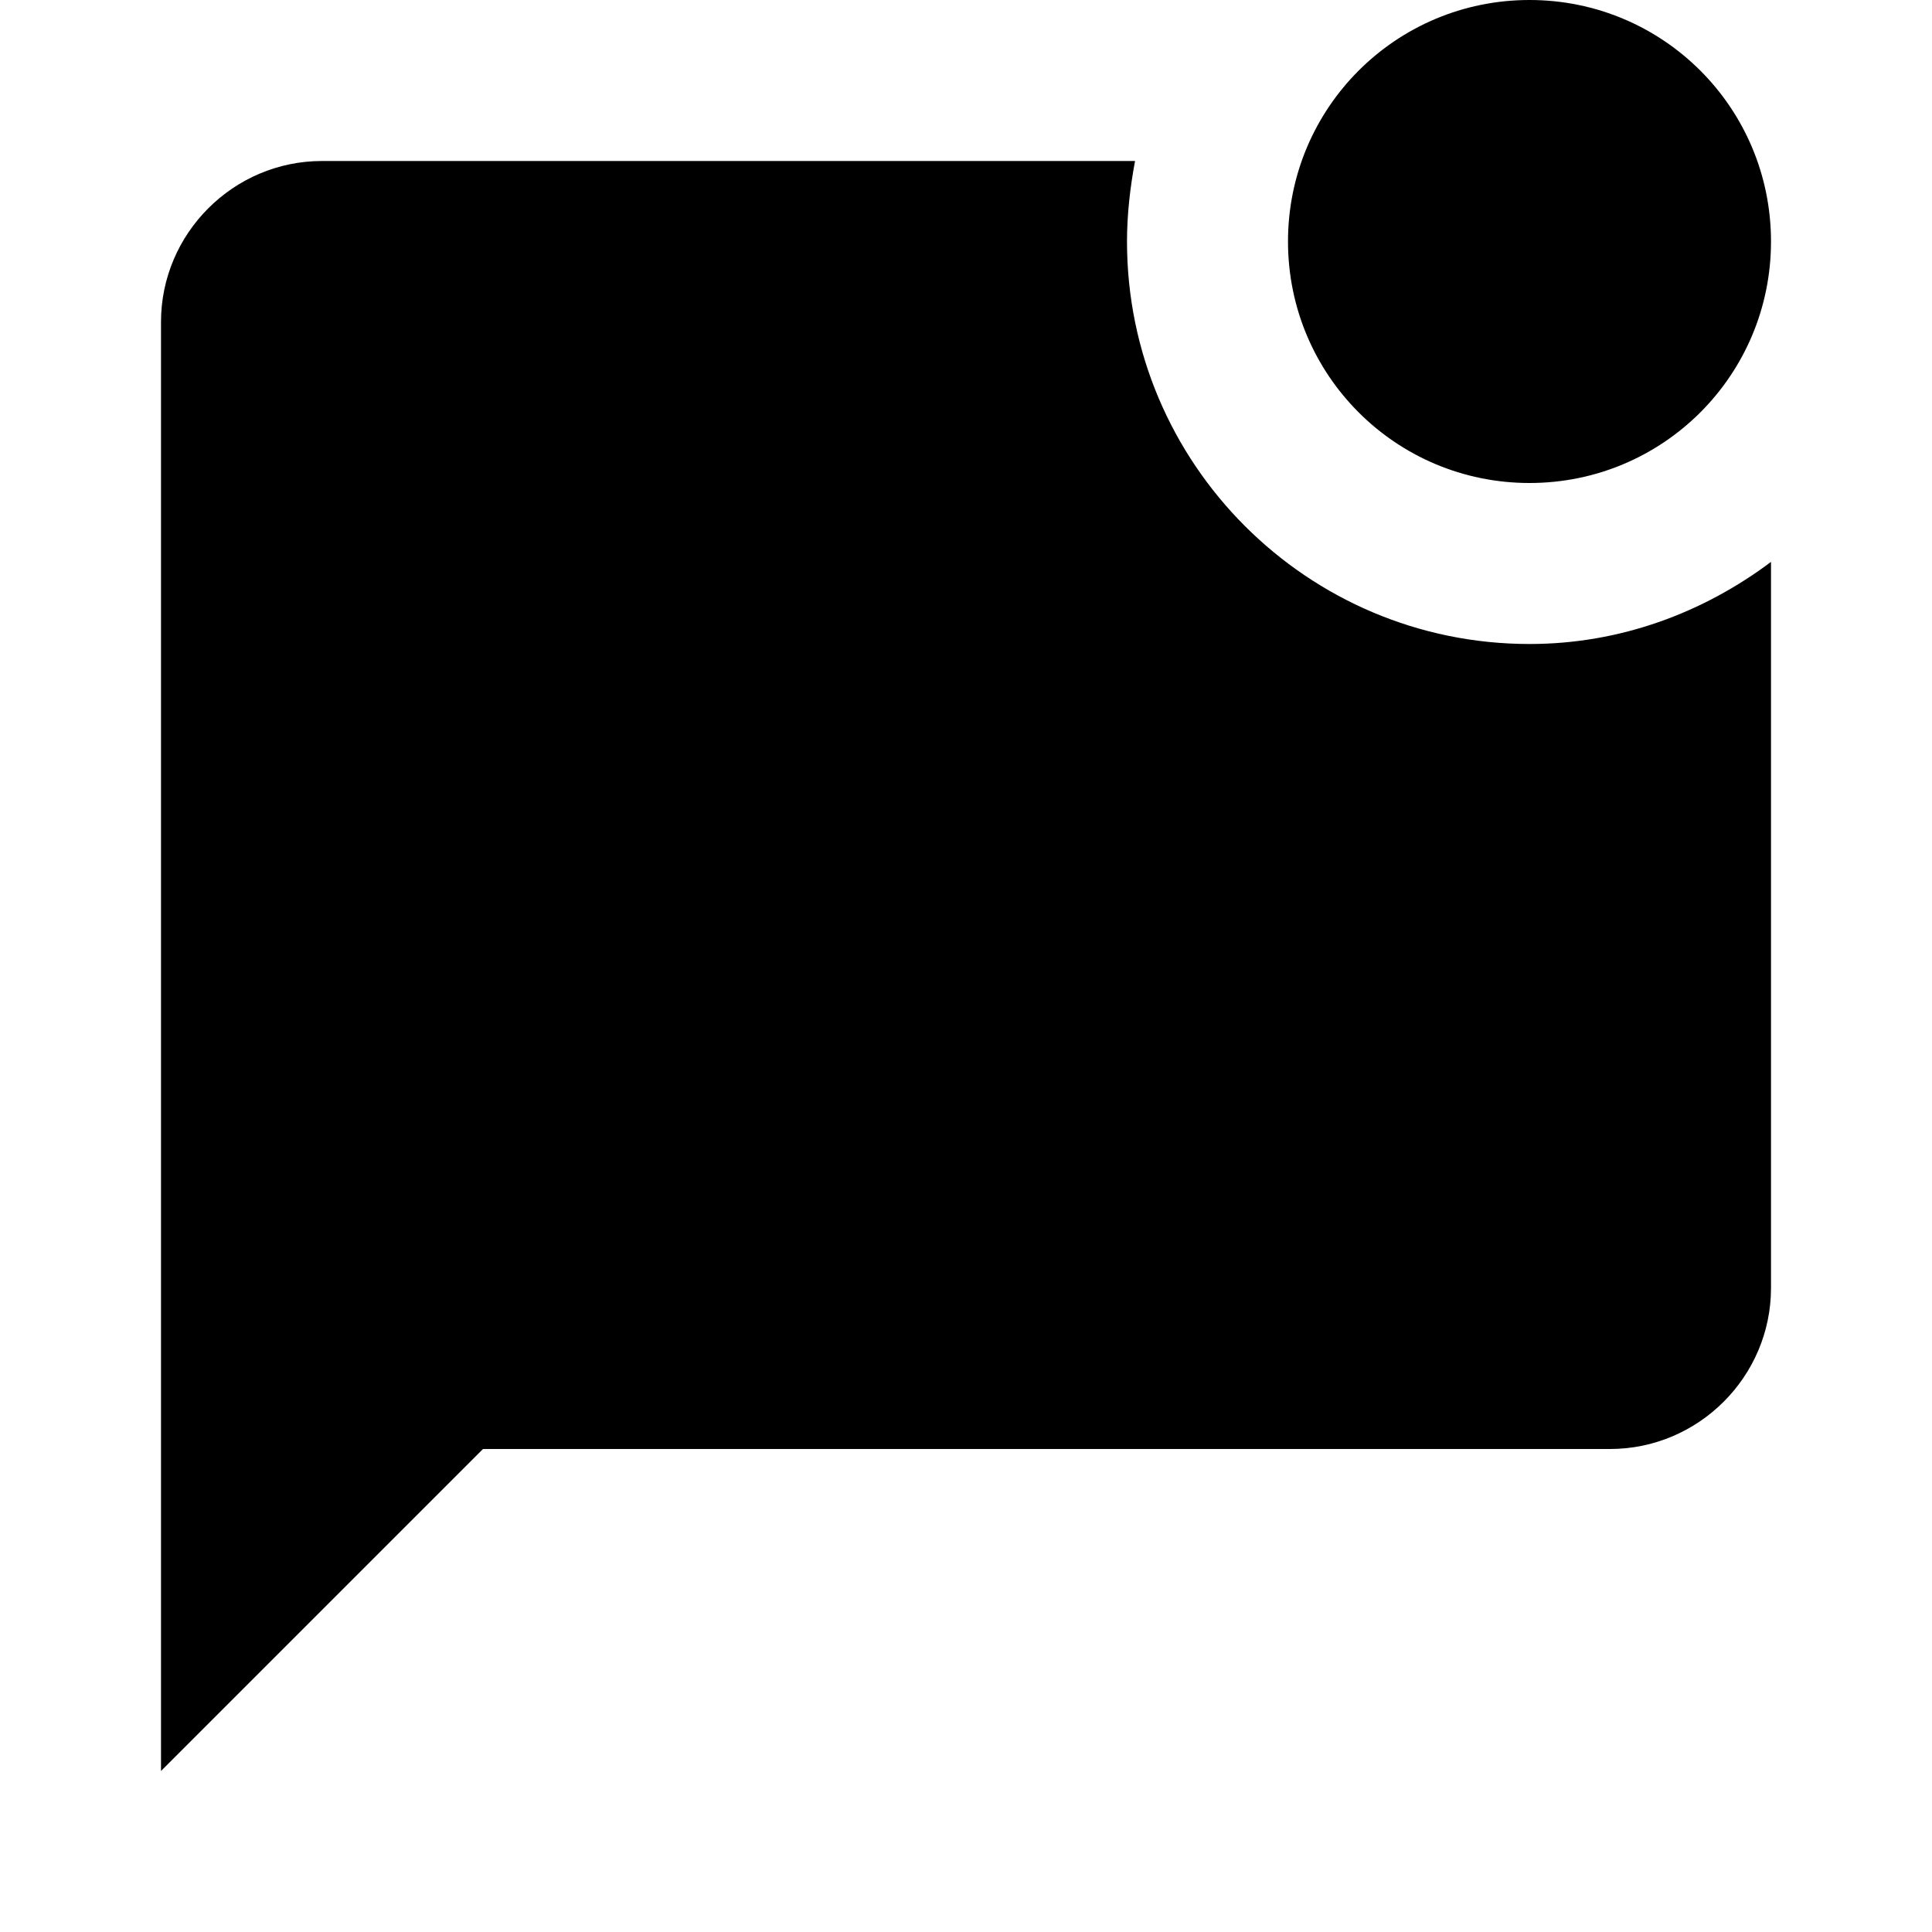
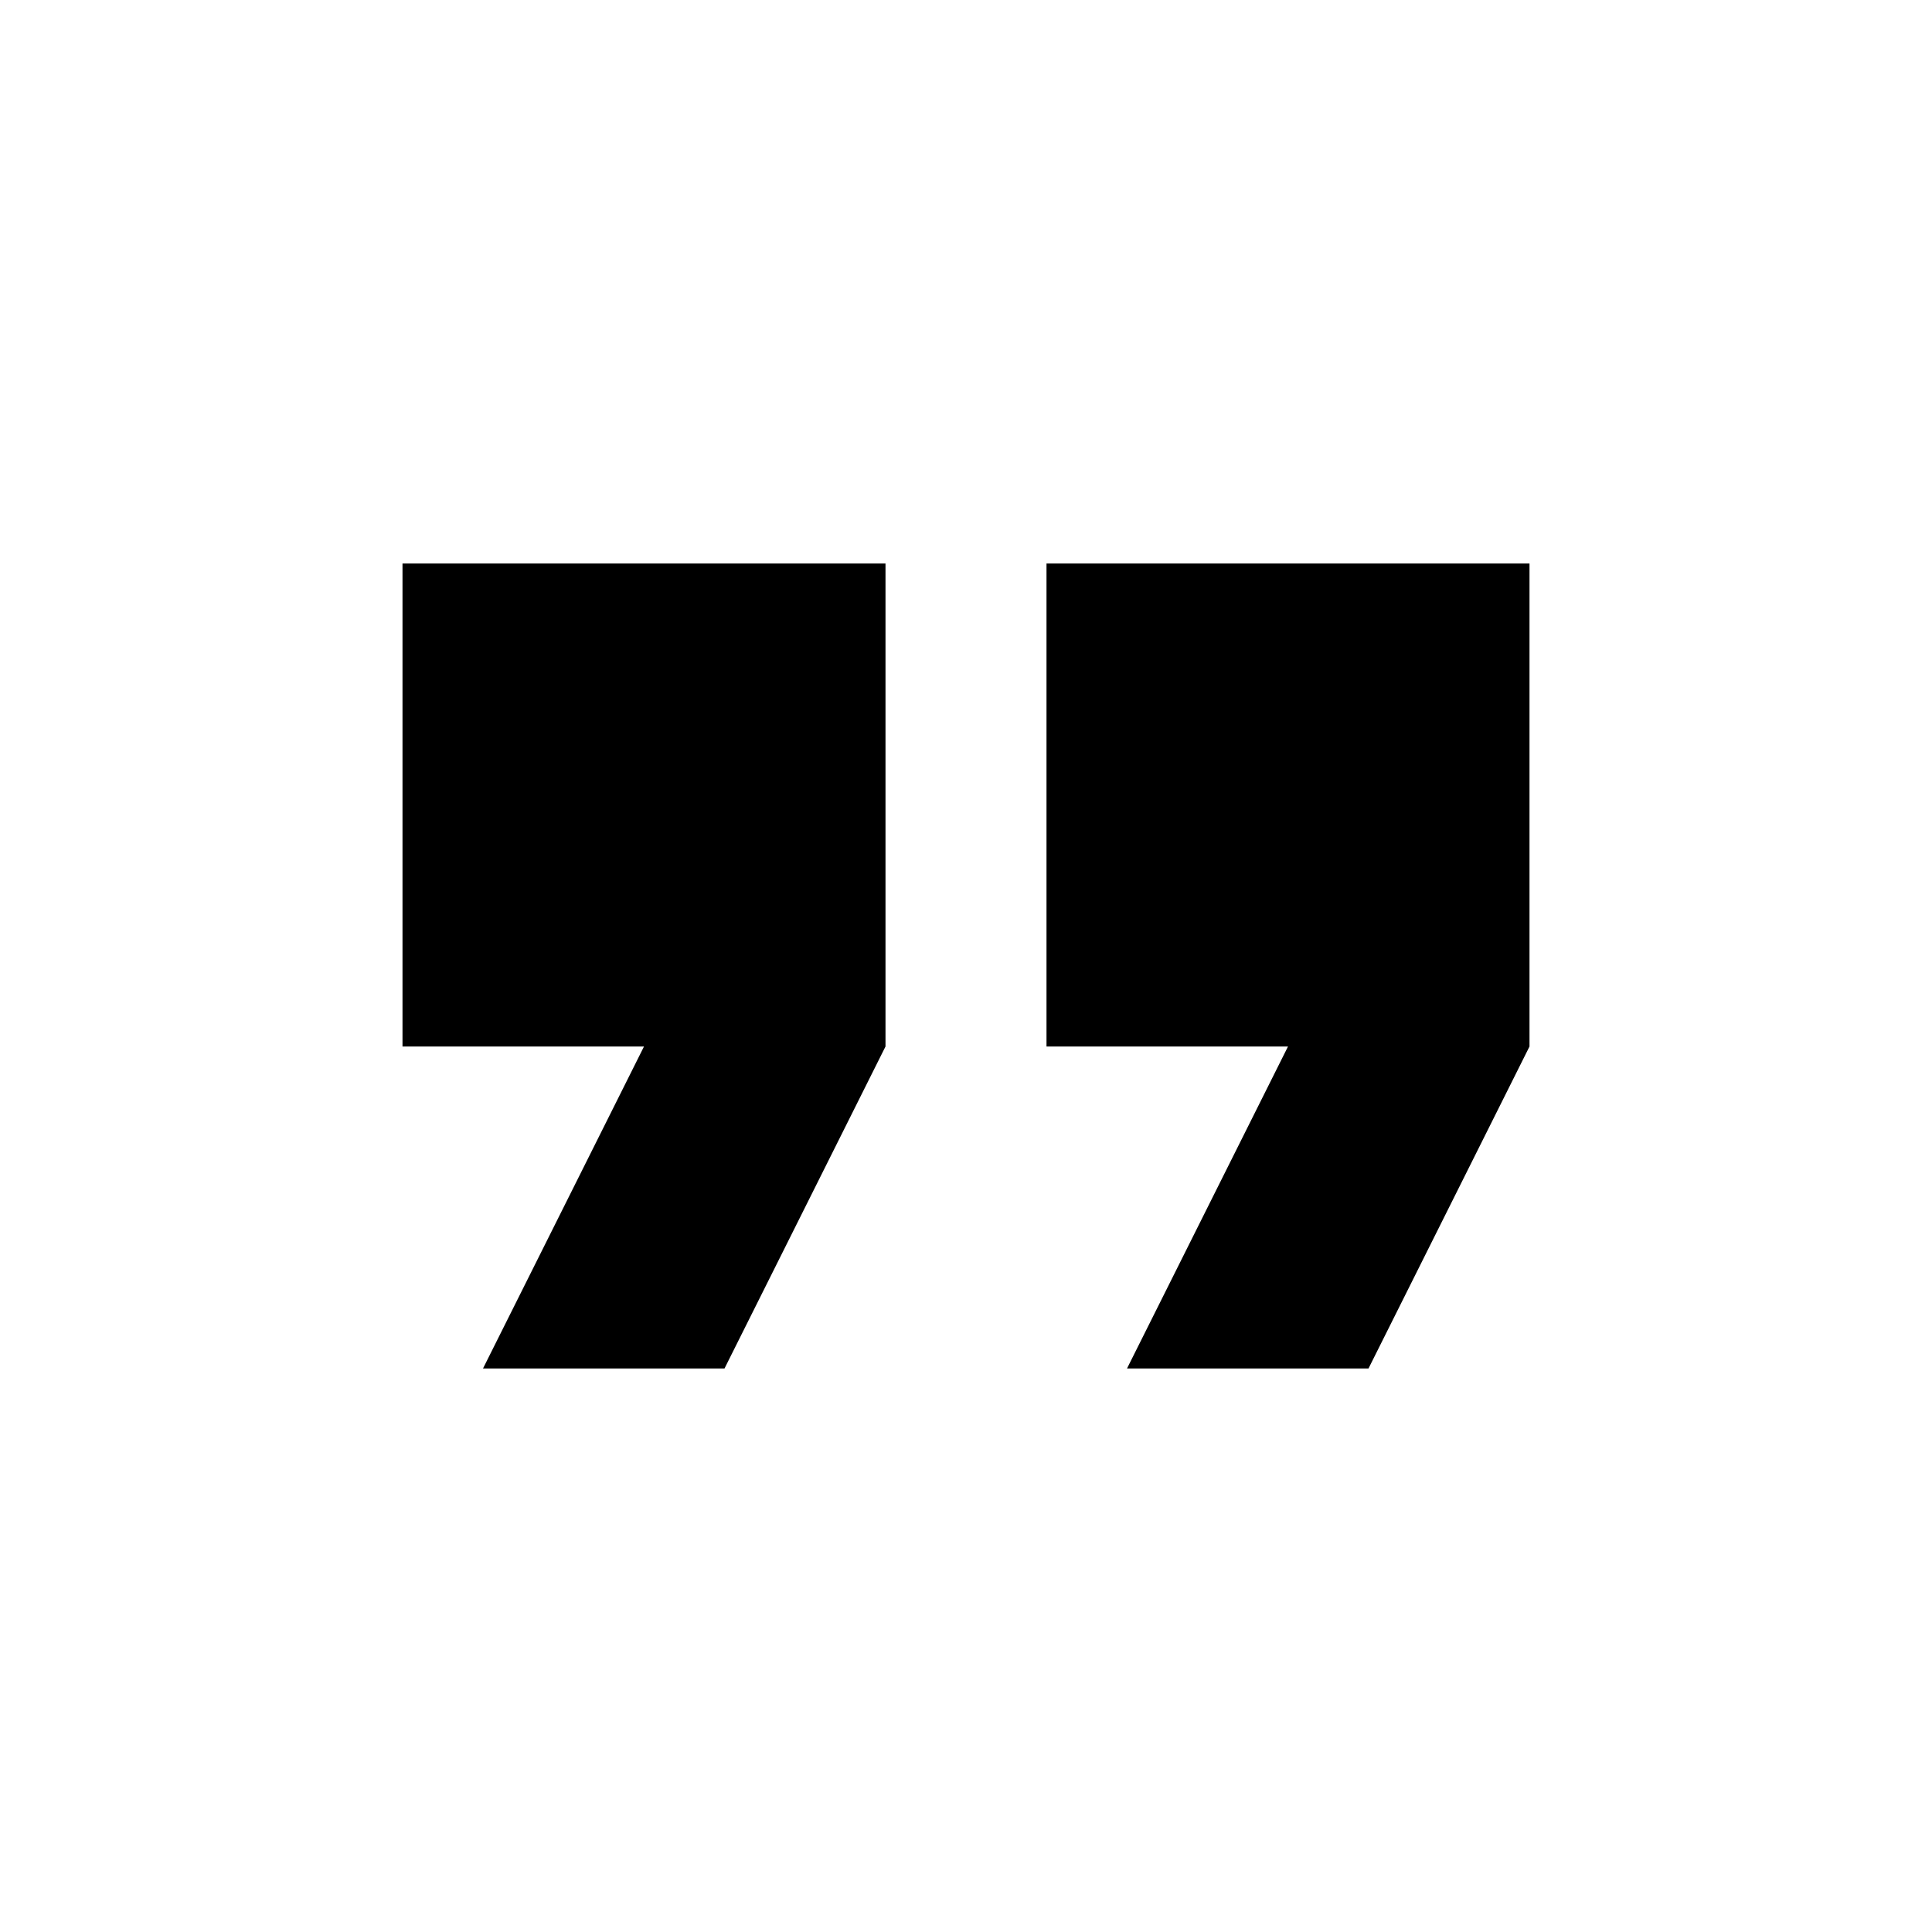
- <svg xmlns="http://www.w3.org/2000/svg" enable-background="new 0 0 24 24" height="24px" viewBox="0 0 24 24" width="24px" fill="#000000">
-   <g>
-     <rect fill="none" height="24" width="24" y="0" />
-     <path d="M22,6.98V16c0,1.1-0.9,2-2,2H6l-4,4V4c0-1.1,0.9-2,2-2h10.1C14.04,2.32,14,2.66,14,3c0,2.76,2.24,5,5,5 C20.13,8,21.16,7.61,22,6.98z M16,3c0,1.66,1.34,3,3,3s3-1.34,3-3s-1.34-3-3-3S16,1.34,16,3z" />
-   </g>
+ <svg xmlns="http://www.w3.org/2000/svg" height="24px" viewBox="0 0 24 24" width="24px" fill="#000000">
+   <path d="M0 0h24v24H0z" fill="none" />
+   <path d="M6 17h3l2-4V7H5v6h3zm8 0h3l2-4V7h-6v6h3z" />
</svg>
